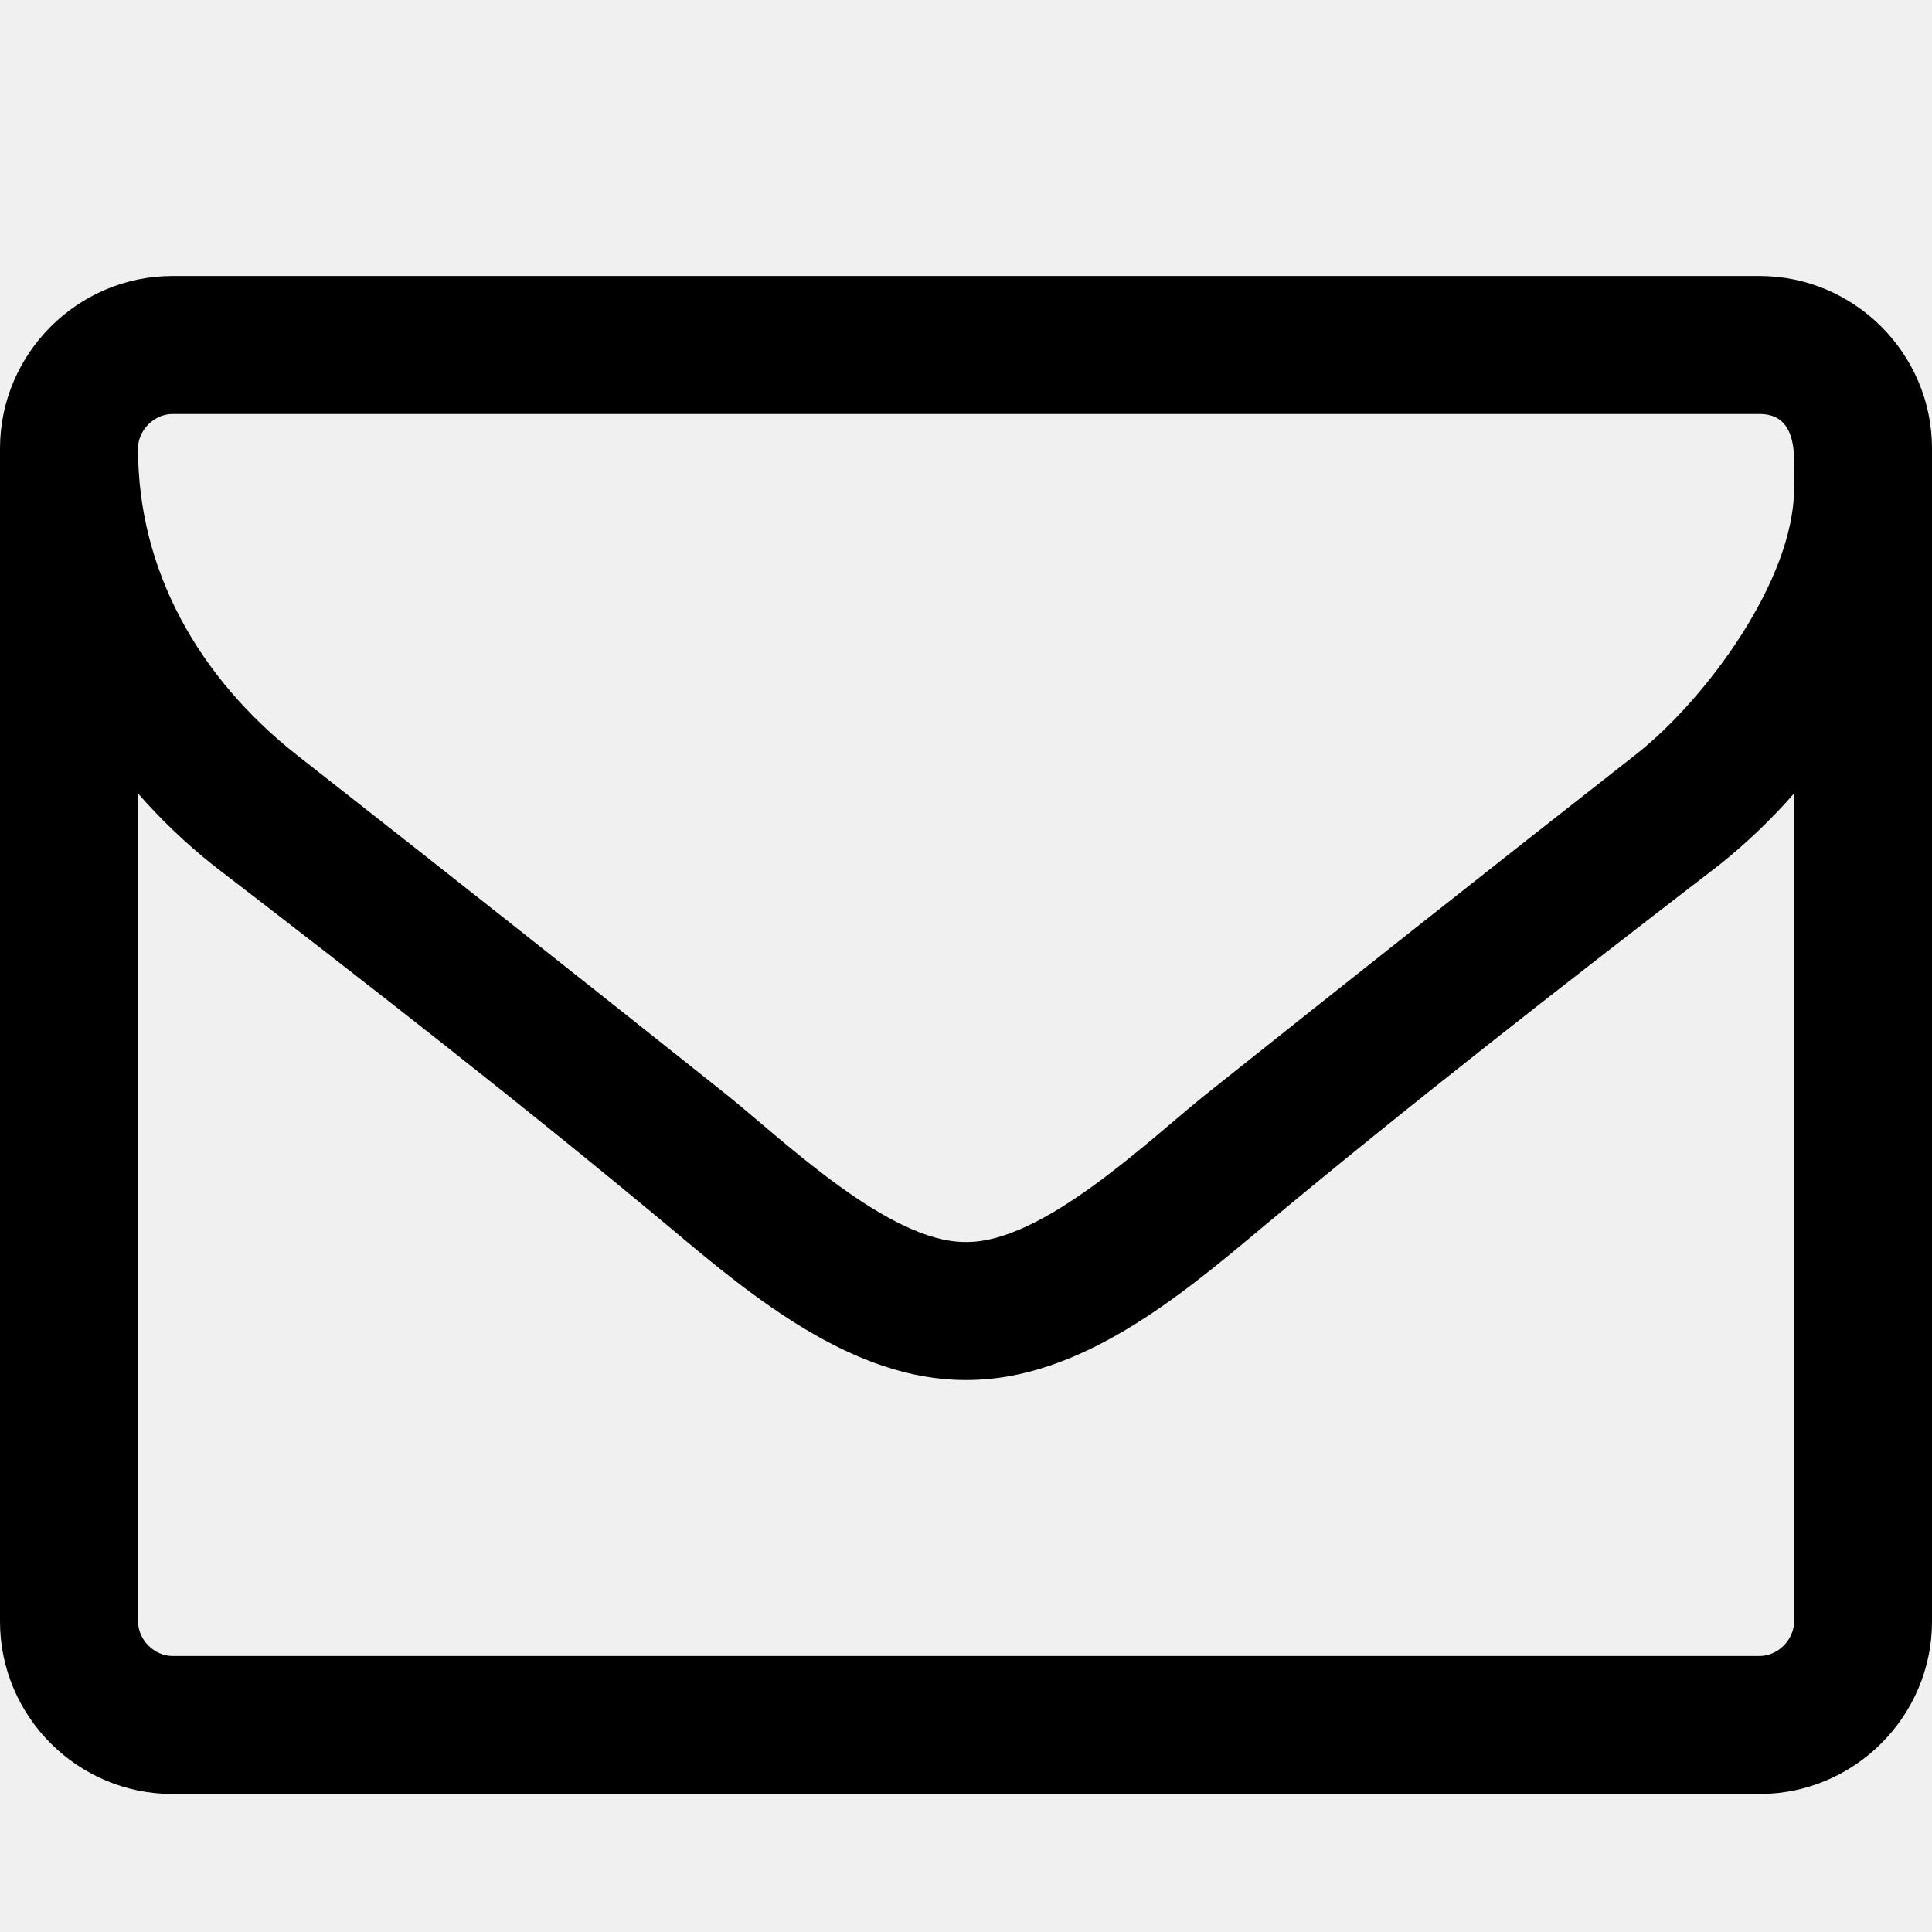
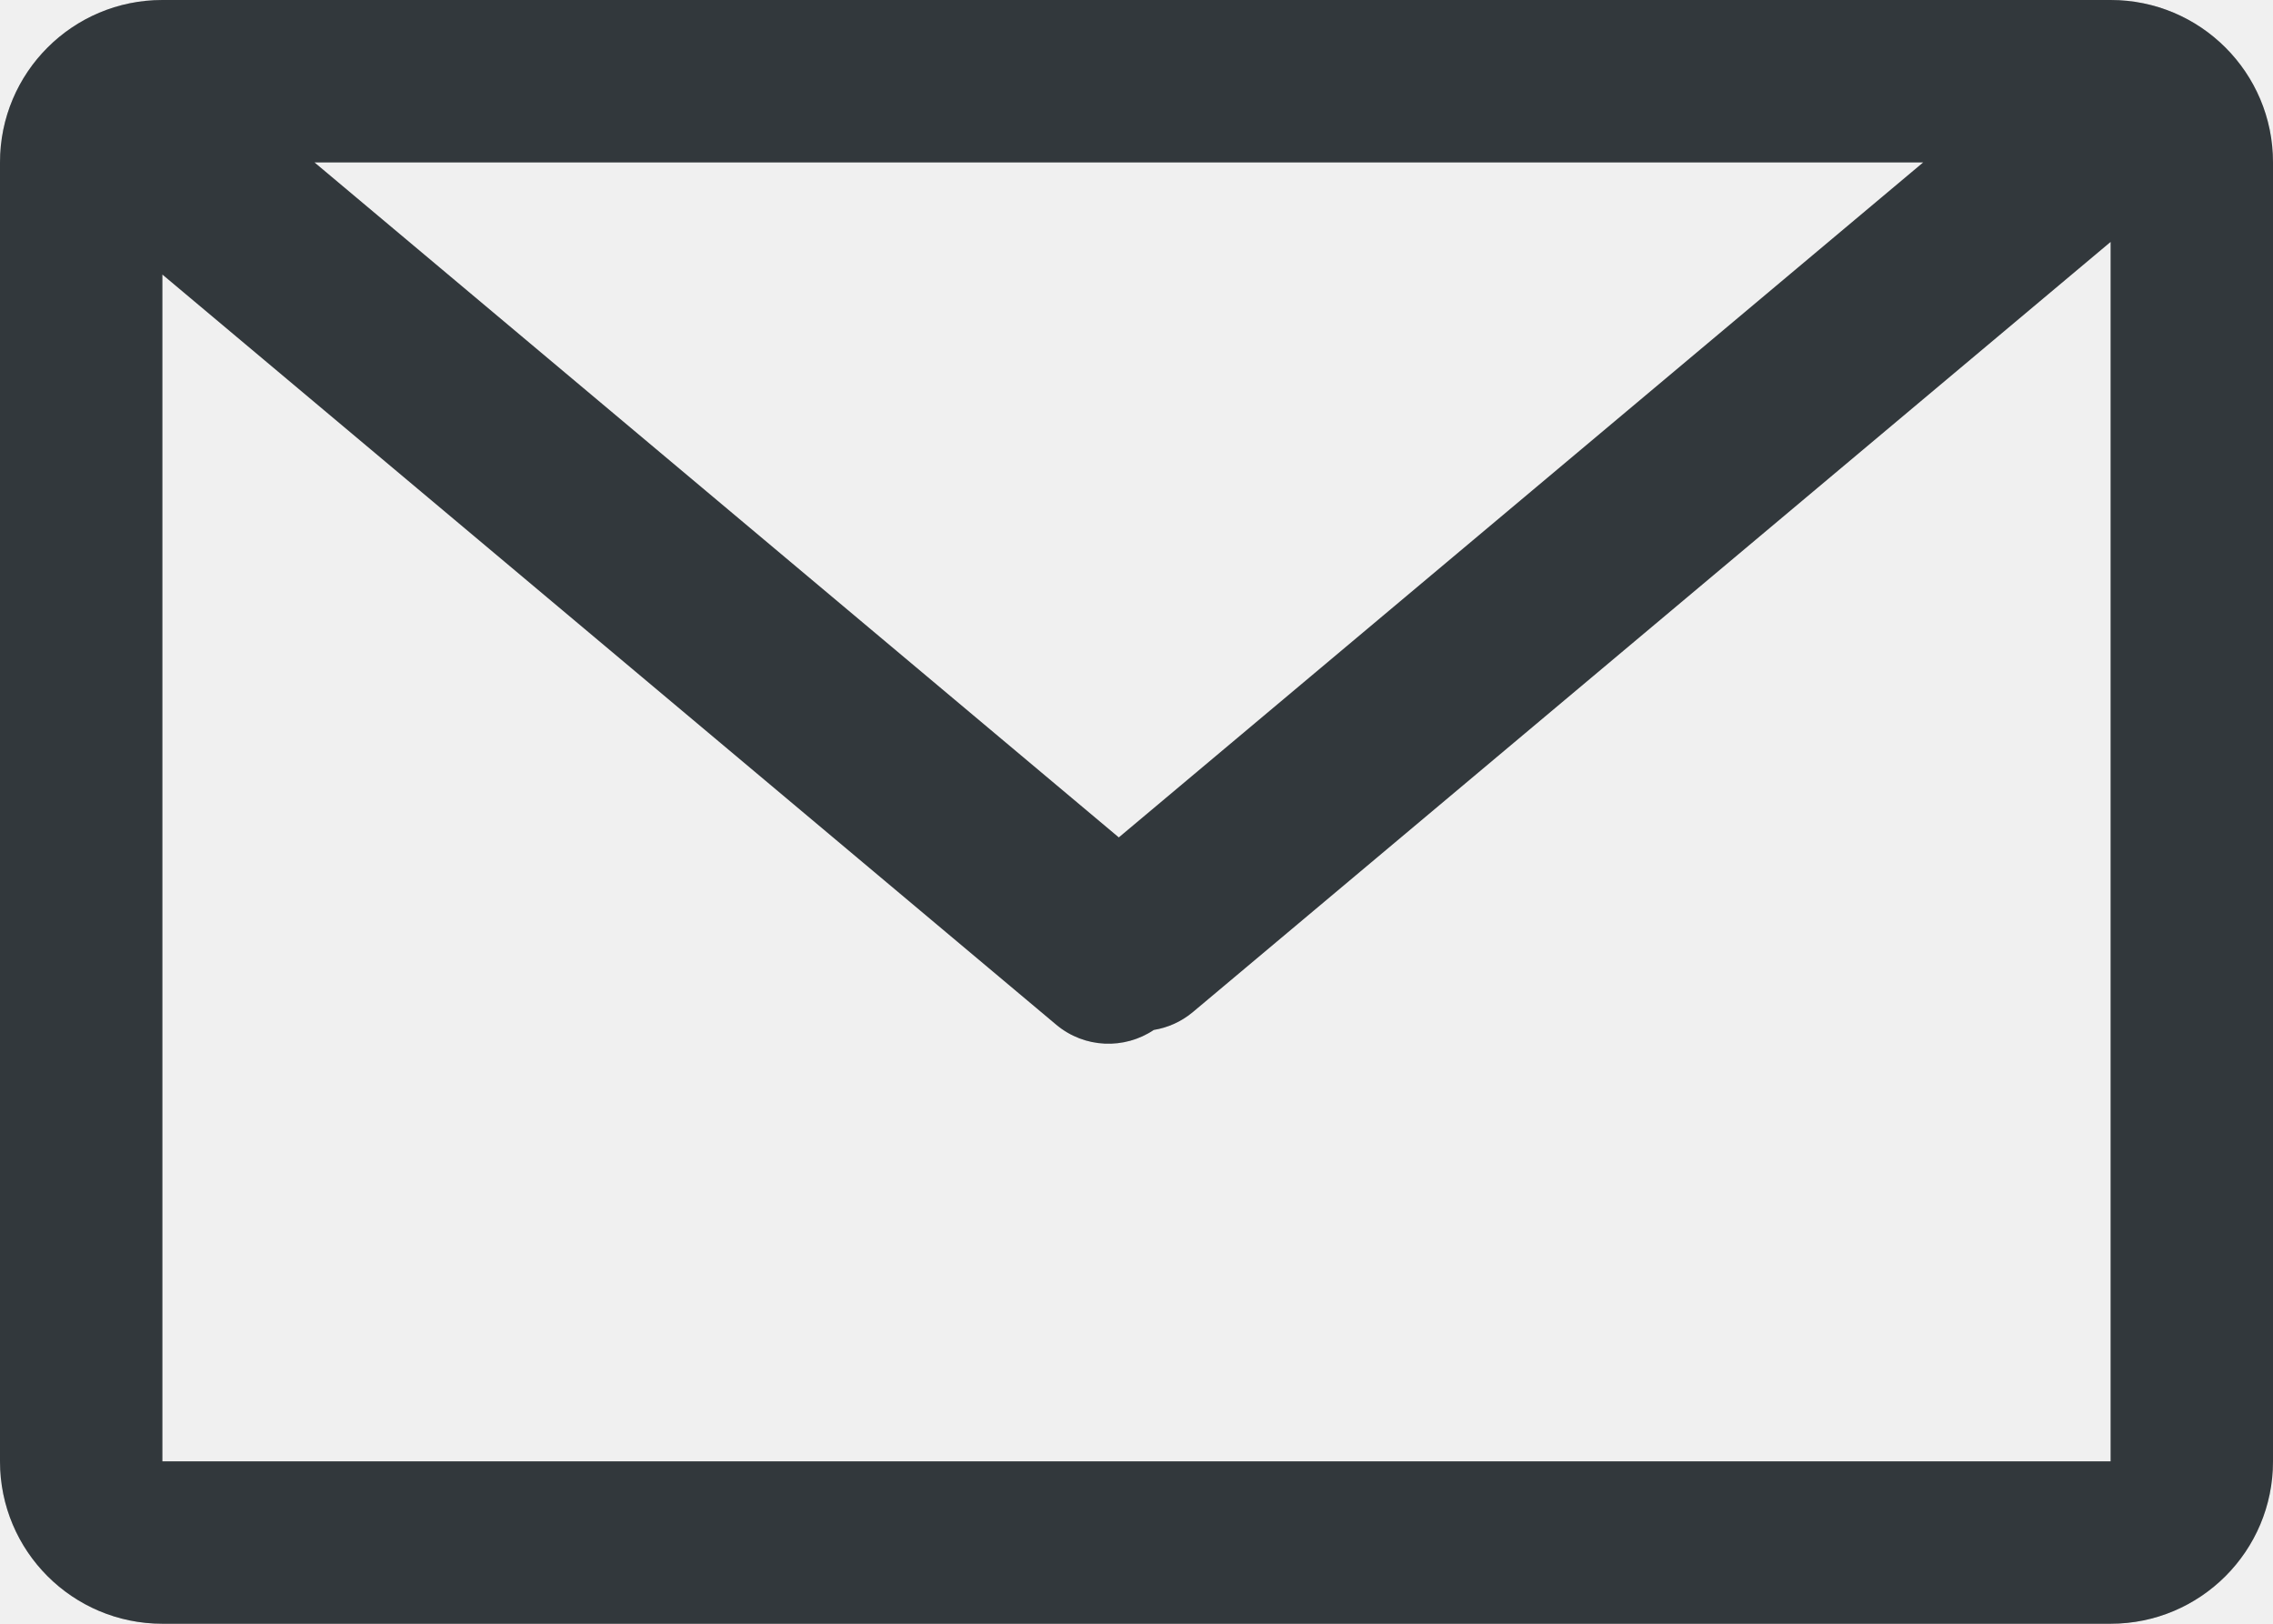
- <svg xmlns="http://www.w3.org/2000/svg" version="1.1" viewBox="0 0 28 28">
-   <path d="M26 23.5v-12c-0.328 0.375-0.688 0.719-1.078 1.031-2.234 1.719-4.484 3.469-6.656 5.281-1.172 0.984-2.625 2.188-4.25 2.188h-0.031c-1.625 0-3.078-1.203-4.25-2.188-2.172-1.813-4.422-3.563-6.656-5.281-0.391-0.313-0.75-0.656-1.078-1.031v12c0 0.266 0.234 0.5 0.5 0.5h23c0.266 0 0.5-0.234 0.5-0.5zM26 7.078c0-0.391 0.094-1.078-0.5-1.078h-23c-0.266 0-0.5 0.234-0.5 0.5 0 1.781 0.891 3.328 2.297 4.438 2.094 1.641 4.188 3.297 6.266 4.953 0.828 0.672 2.328 2.109 3.422 2.109h0.031c1.094 0 2.594-1.437 3.422-2.109 2.078-1.656 4.172-3.313 6.266-4.953 1.016-0.797 2.297-2.531 2.297-3.859zM28 6.5v17c0 1.375-1.125 2.5-2.5 2.5h-23c-1.375 0-2.5-1.125-2.5-2.5v-17c0-1.375 1.125-2.5 2.5-2.5h23c1.375 0 2.5 1.125 2.5 2.5z" />
+ <svg xmlns="http://www.w3.org/2000/svg" xmlns:xlink="http://www.w3.org/1999/xlink" width="28px" height="20px" viewBox="0 0 28 20" version="1.1">
+   <defs>
+     <path d="M4,9.381 L4,24 L28,24 L28,8.979 L16.695,18.465 C16.552,18.585 16.385,18.658 16.213,18.686 C15.853,18.928 15.362,18.915 15.012,18.622 L4,9.381 Z M5.873,8 L15.782,16.315 L25.692,8 L5.873,8 Z M4,6 L28,6 C29.105,6 30,6.895 30,8 L30,24 C30,25.105 29.105,26 28,26 L4,26 C2.895,26 2,25.105 2,24 L2,8 C2,6.895 2.895,6 4,6 Z" id="path-1" />
+   </defs>
+   <g id="astro/basis/iconography" stroke="none" stroke-width="1" fill="none" fill-rule="evenodd">
+     <g id="Iconography" transform="translate(-812, -1071)">
+       <g id="Support-Icons" transform="translate(453, 815)">
+         <g id="12" transform="translate(332, 223)">
+           <g id="icon/secondary/mail" transform="translate(25, 27)">
+             <mask id="mask-2" fill="white">
+               <use xlink:href="#path-1" />
+             </mask>
+             <use id="Mask" fill="#C5C5C5" fill-rule="nonzero" xlink:href="#path-1" />
+             <g id="color/moon-900" mask="url(#mask-2)" fill="#32383C" fill-rule="evenodd">
+               <rect id="Rectangle" x="0" y="0" width="32" height="32" />
+             </g>
+           </g>
+         </g>
+       </g>
+     </g>
+   </g>
</svg>
